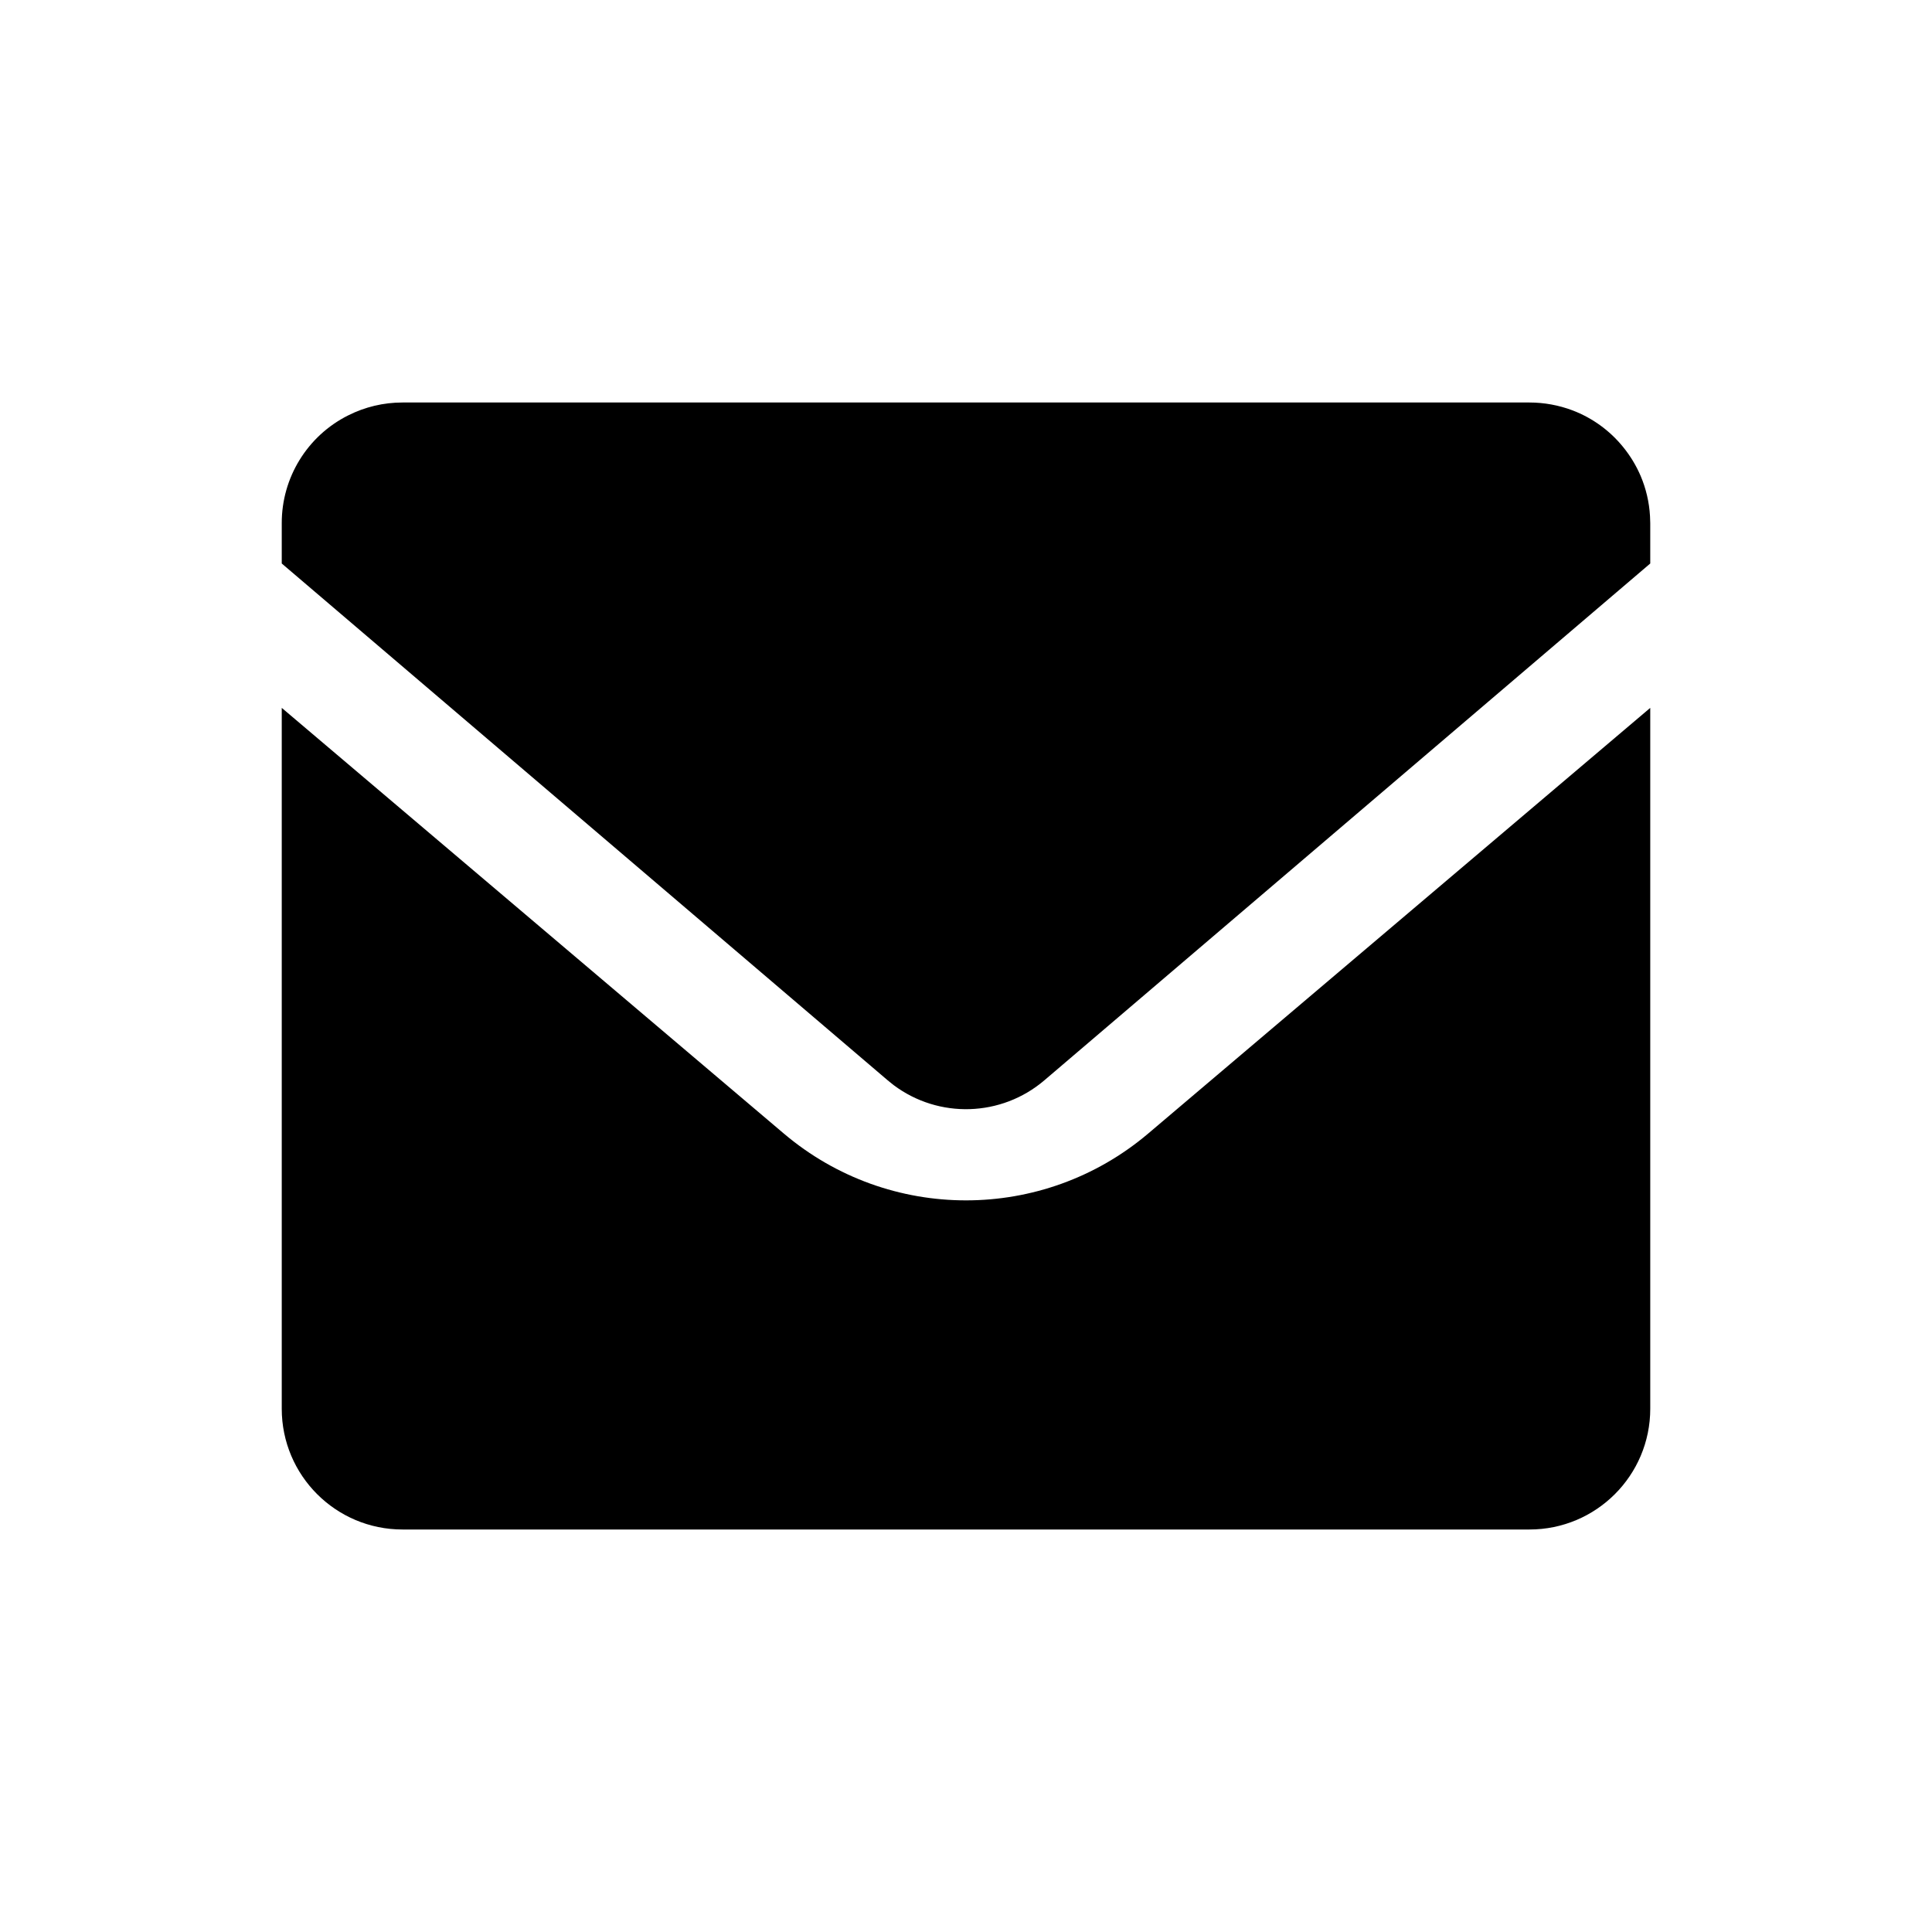
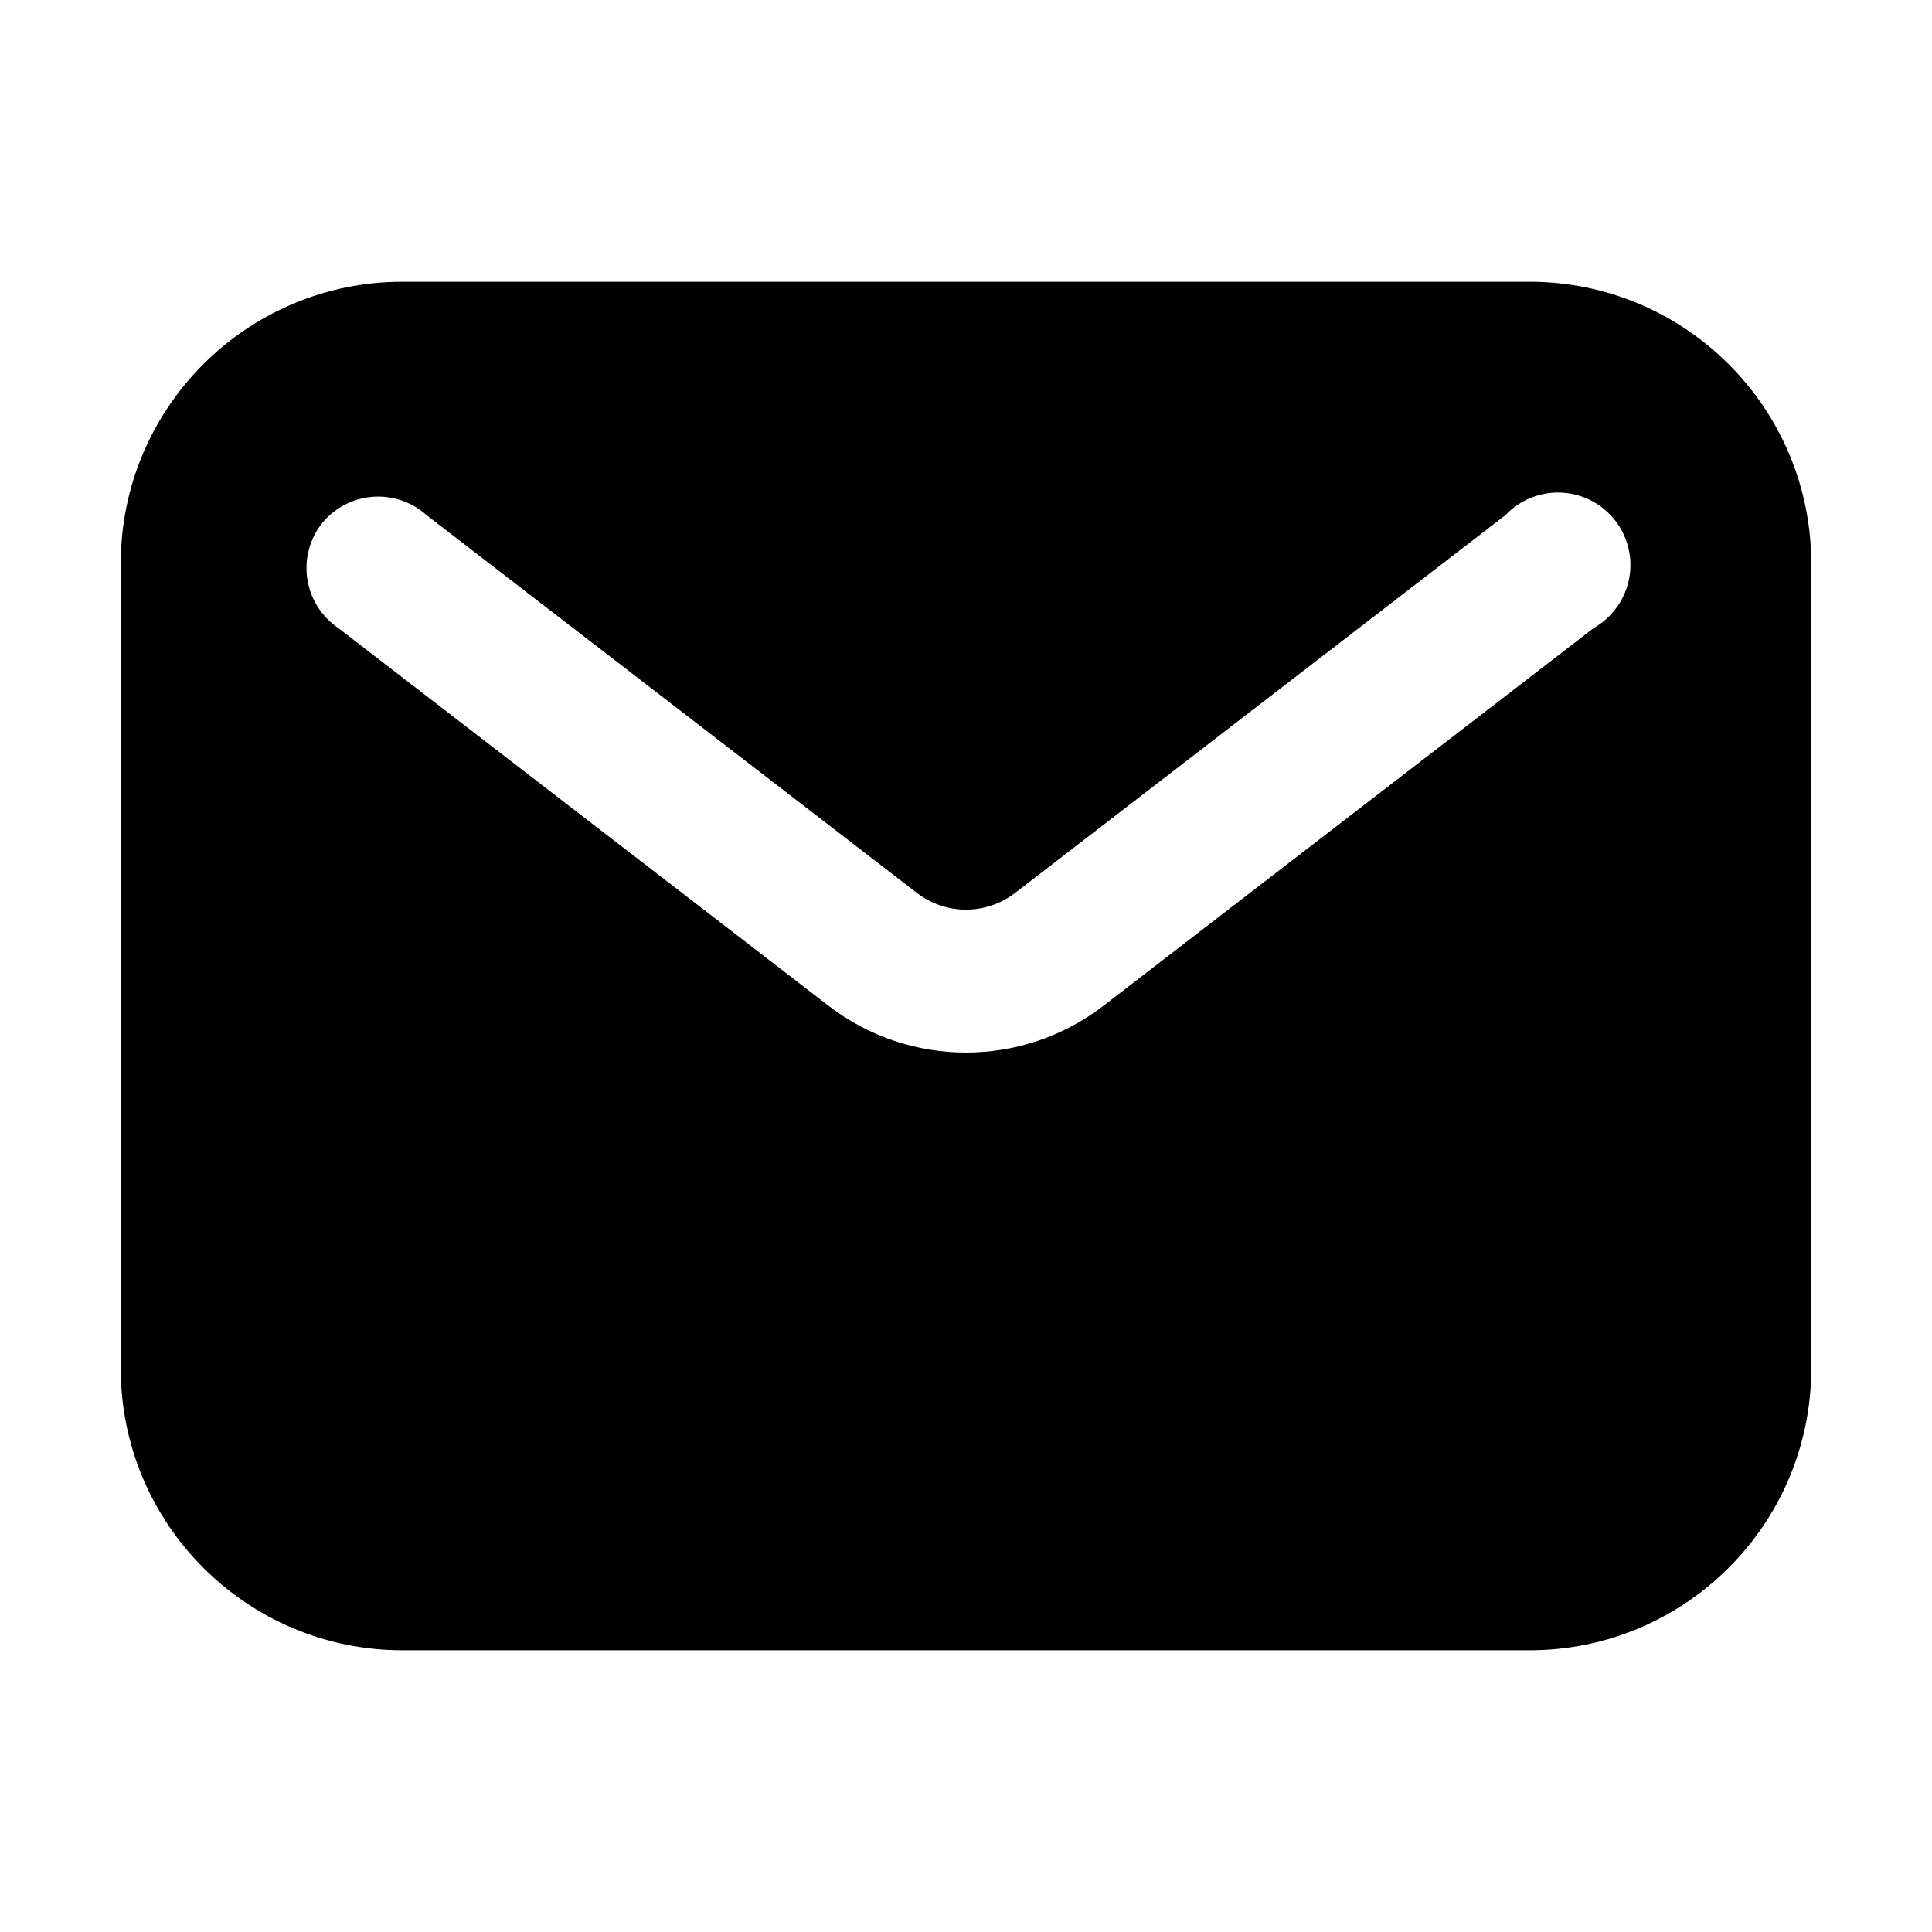
- <svg xmlns="http://www.w3.org/2000/svg" class="svg-icon" style="width: 1em;height: 1em;vertical-align: middle;fill: currentColor;overflow: hidden;" viewBox="0 0 1024 1024" version="1.1">
-   <path d="M874.667 375.189V746.667a64 64 0 0 1-64 64H213.333a64 64 0 0 1-64-64V375.189l266.091 225.6a149.333 149.333 0 0 0 193.152 0L874.667 375.189zM810.667 213.333a64.789 64.789 0 0 1 22.827 4.181 63.616 63.616 0 0 1 26.795 19.413 64.32 64.32 0 0 1 9.344 15.467c2.773 6.571 4.48 13.696 4.907 21.184L874.667 277.333v21.333L553.536 572.587a64 64 0 0 1-79.893 2.539l-3.179-2.56L149.333 298.667v-21.333a63.787 63.787 0 0 1 35.136-57.131A63.872 63.872 0 0 1 213.333 213.333h597.333z" />
+ <svg xmlns="http://www.w3.org/2000/svg" viewBox="0 0 24 24" fill="#000">
+   <path d="M5 3.5h14A3.5 3.5 0 0 1 22.5 7v10a3.5 3.5 0 0 1-3.5 3.5H5A3.5 3.5 0 0 1 1.5 17V7A3.5 3.5 0 0 1 5 3.5Zm-1 3a.9.9 0 0 0 .2 1.3l6.1 4.7a2.8 2.8 0 0 0 3.4 0l6.1-4.7a.9.9 0 1 0-1.1-1.4l-6.1 4.7a1 1 0 0 1-1.2 0L5.3 6.4a.9.9 0 0 0-1.3.1Z" fill-rule="evenodd" />
</svg>
